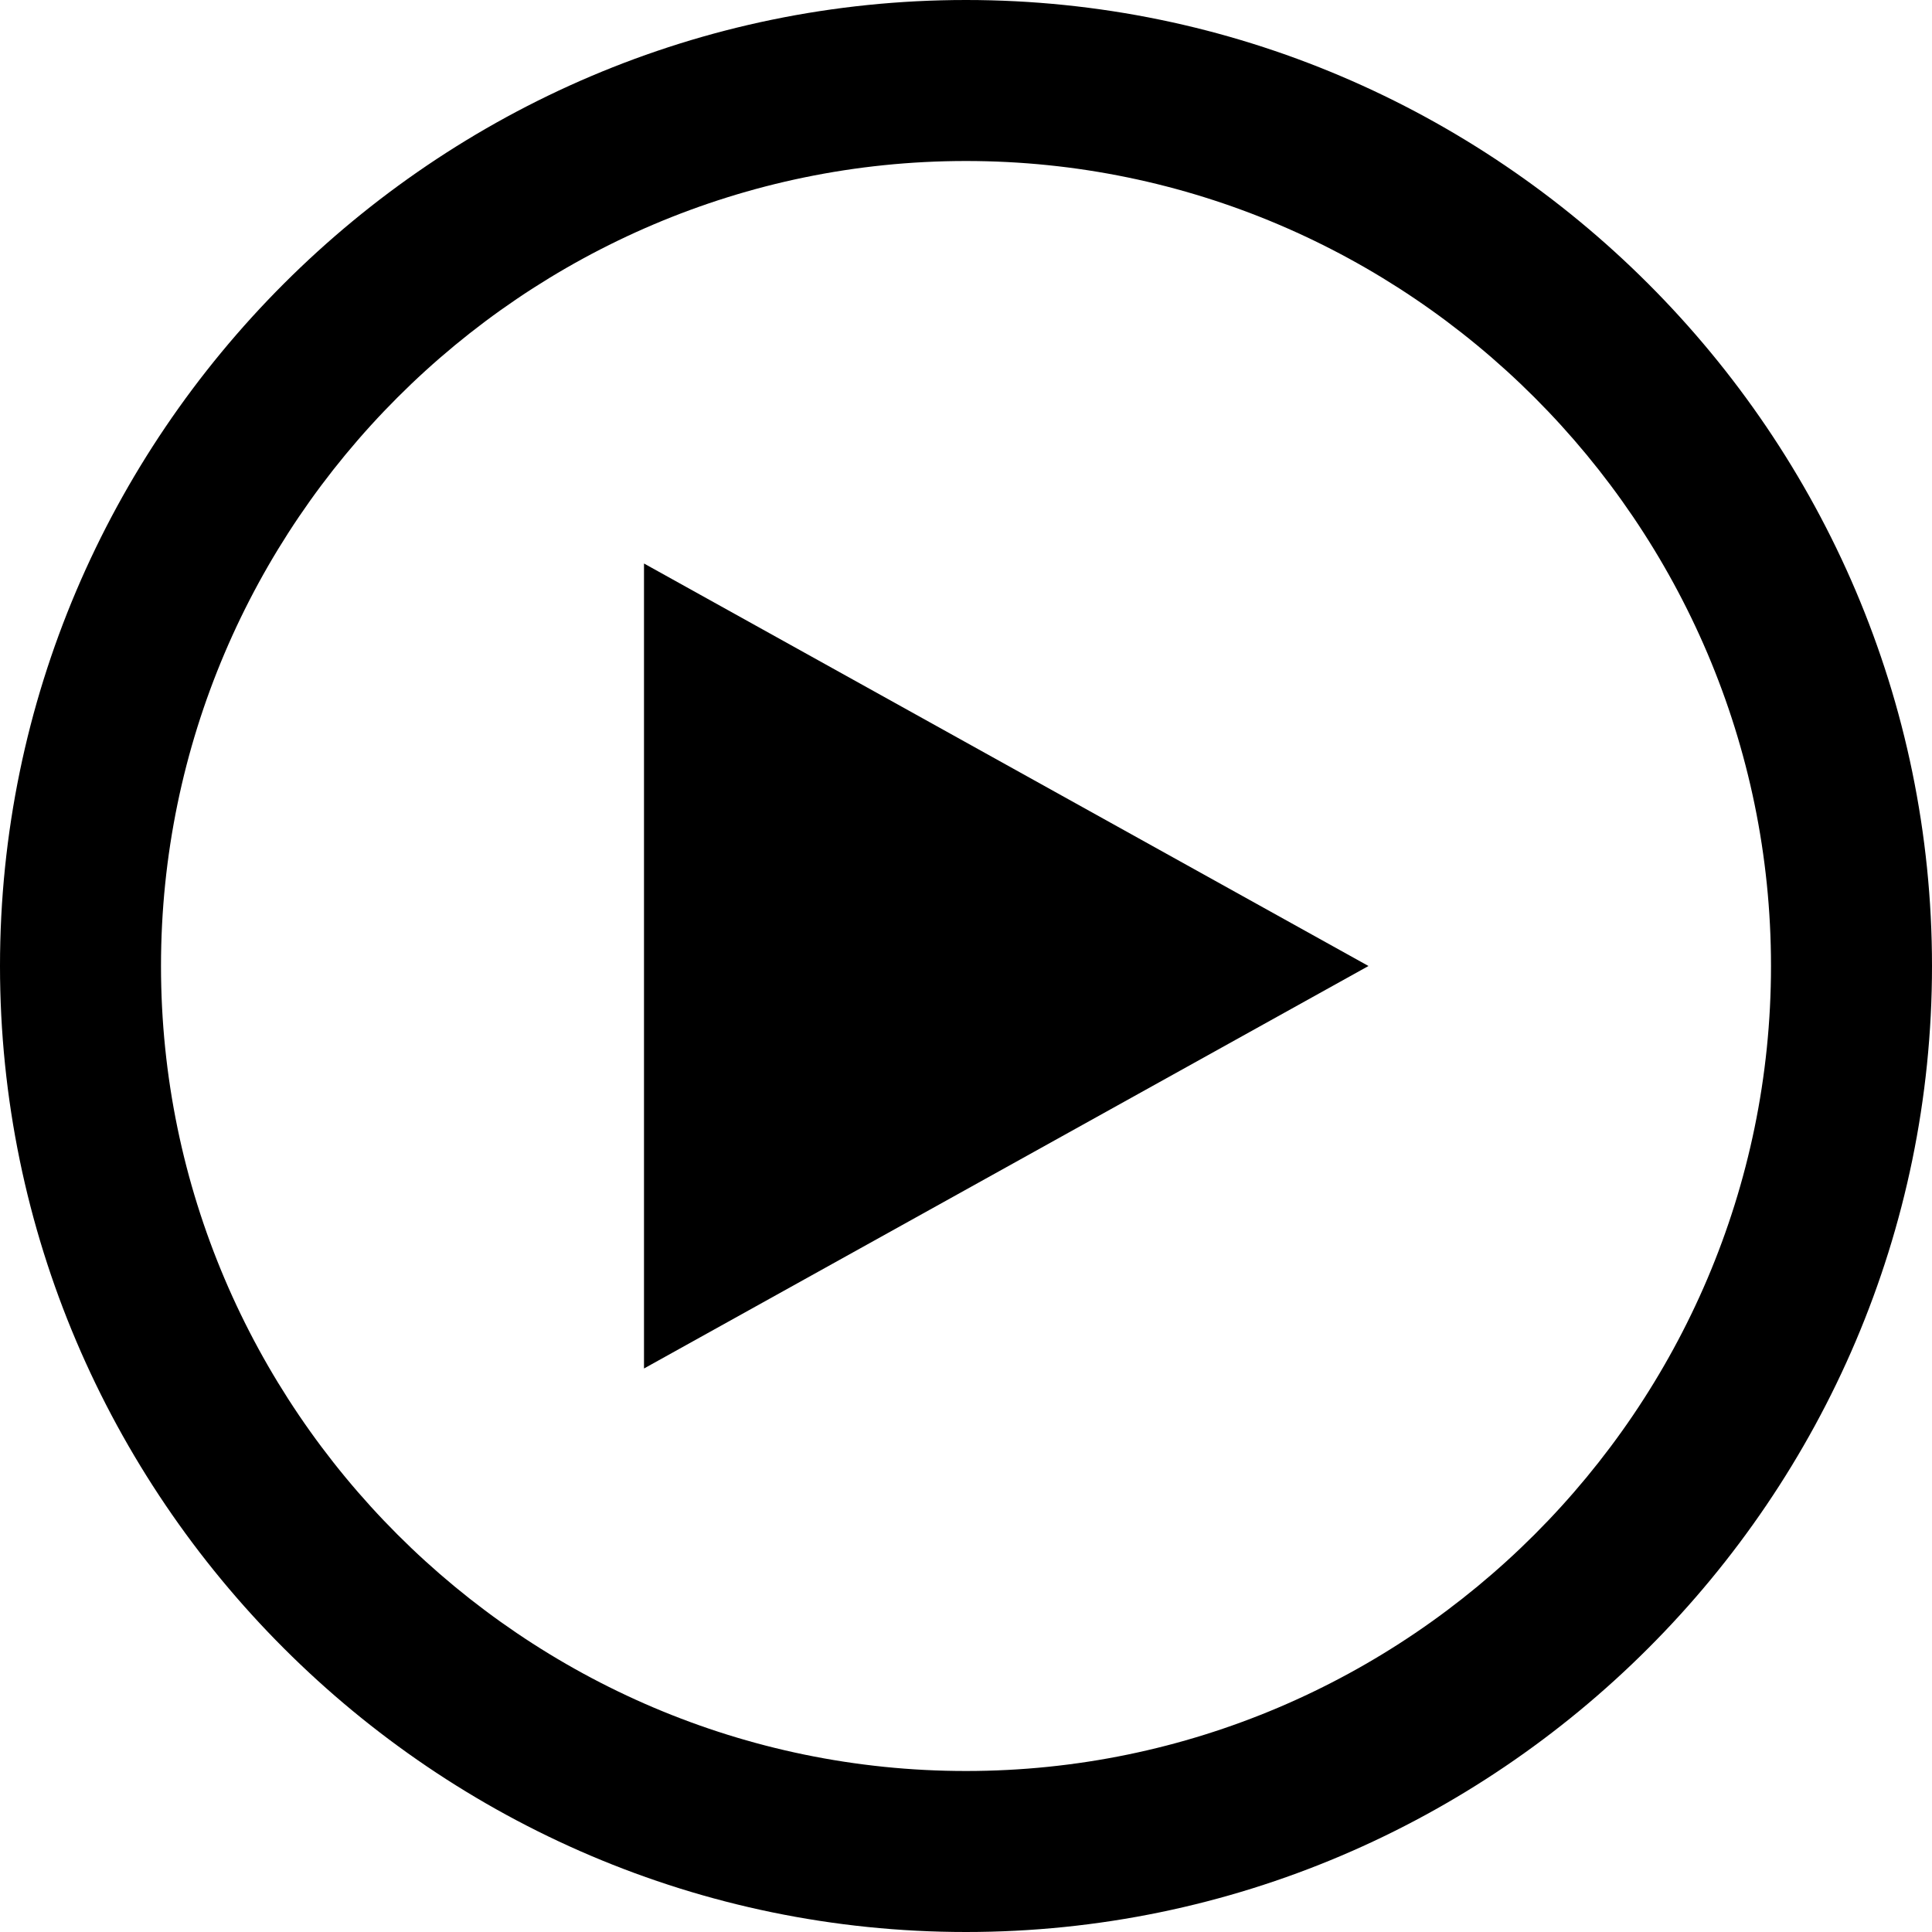
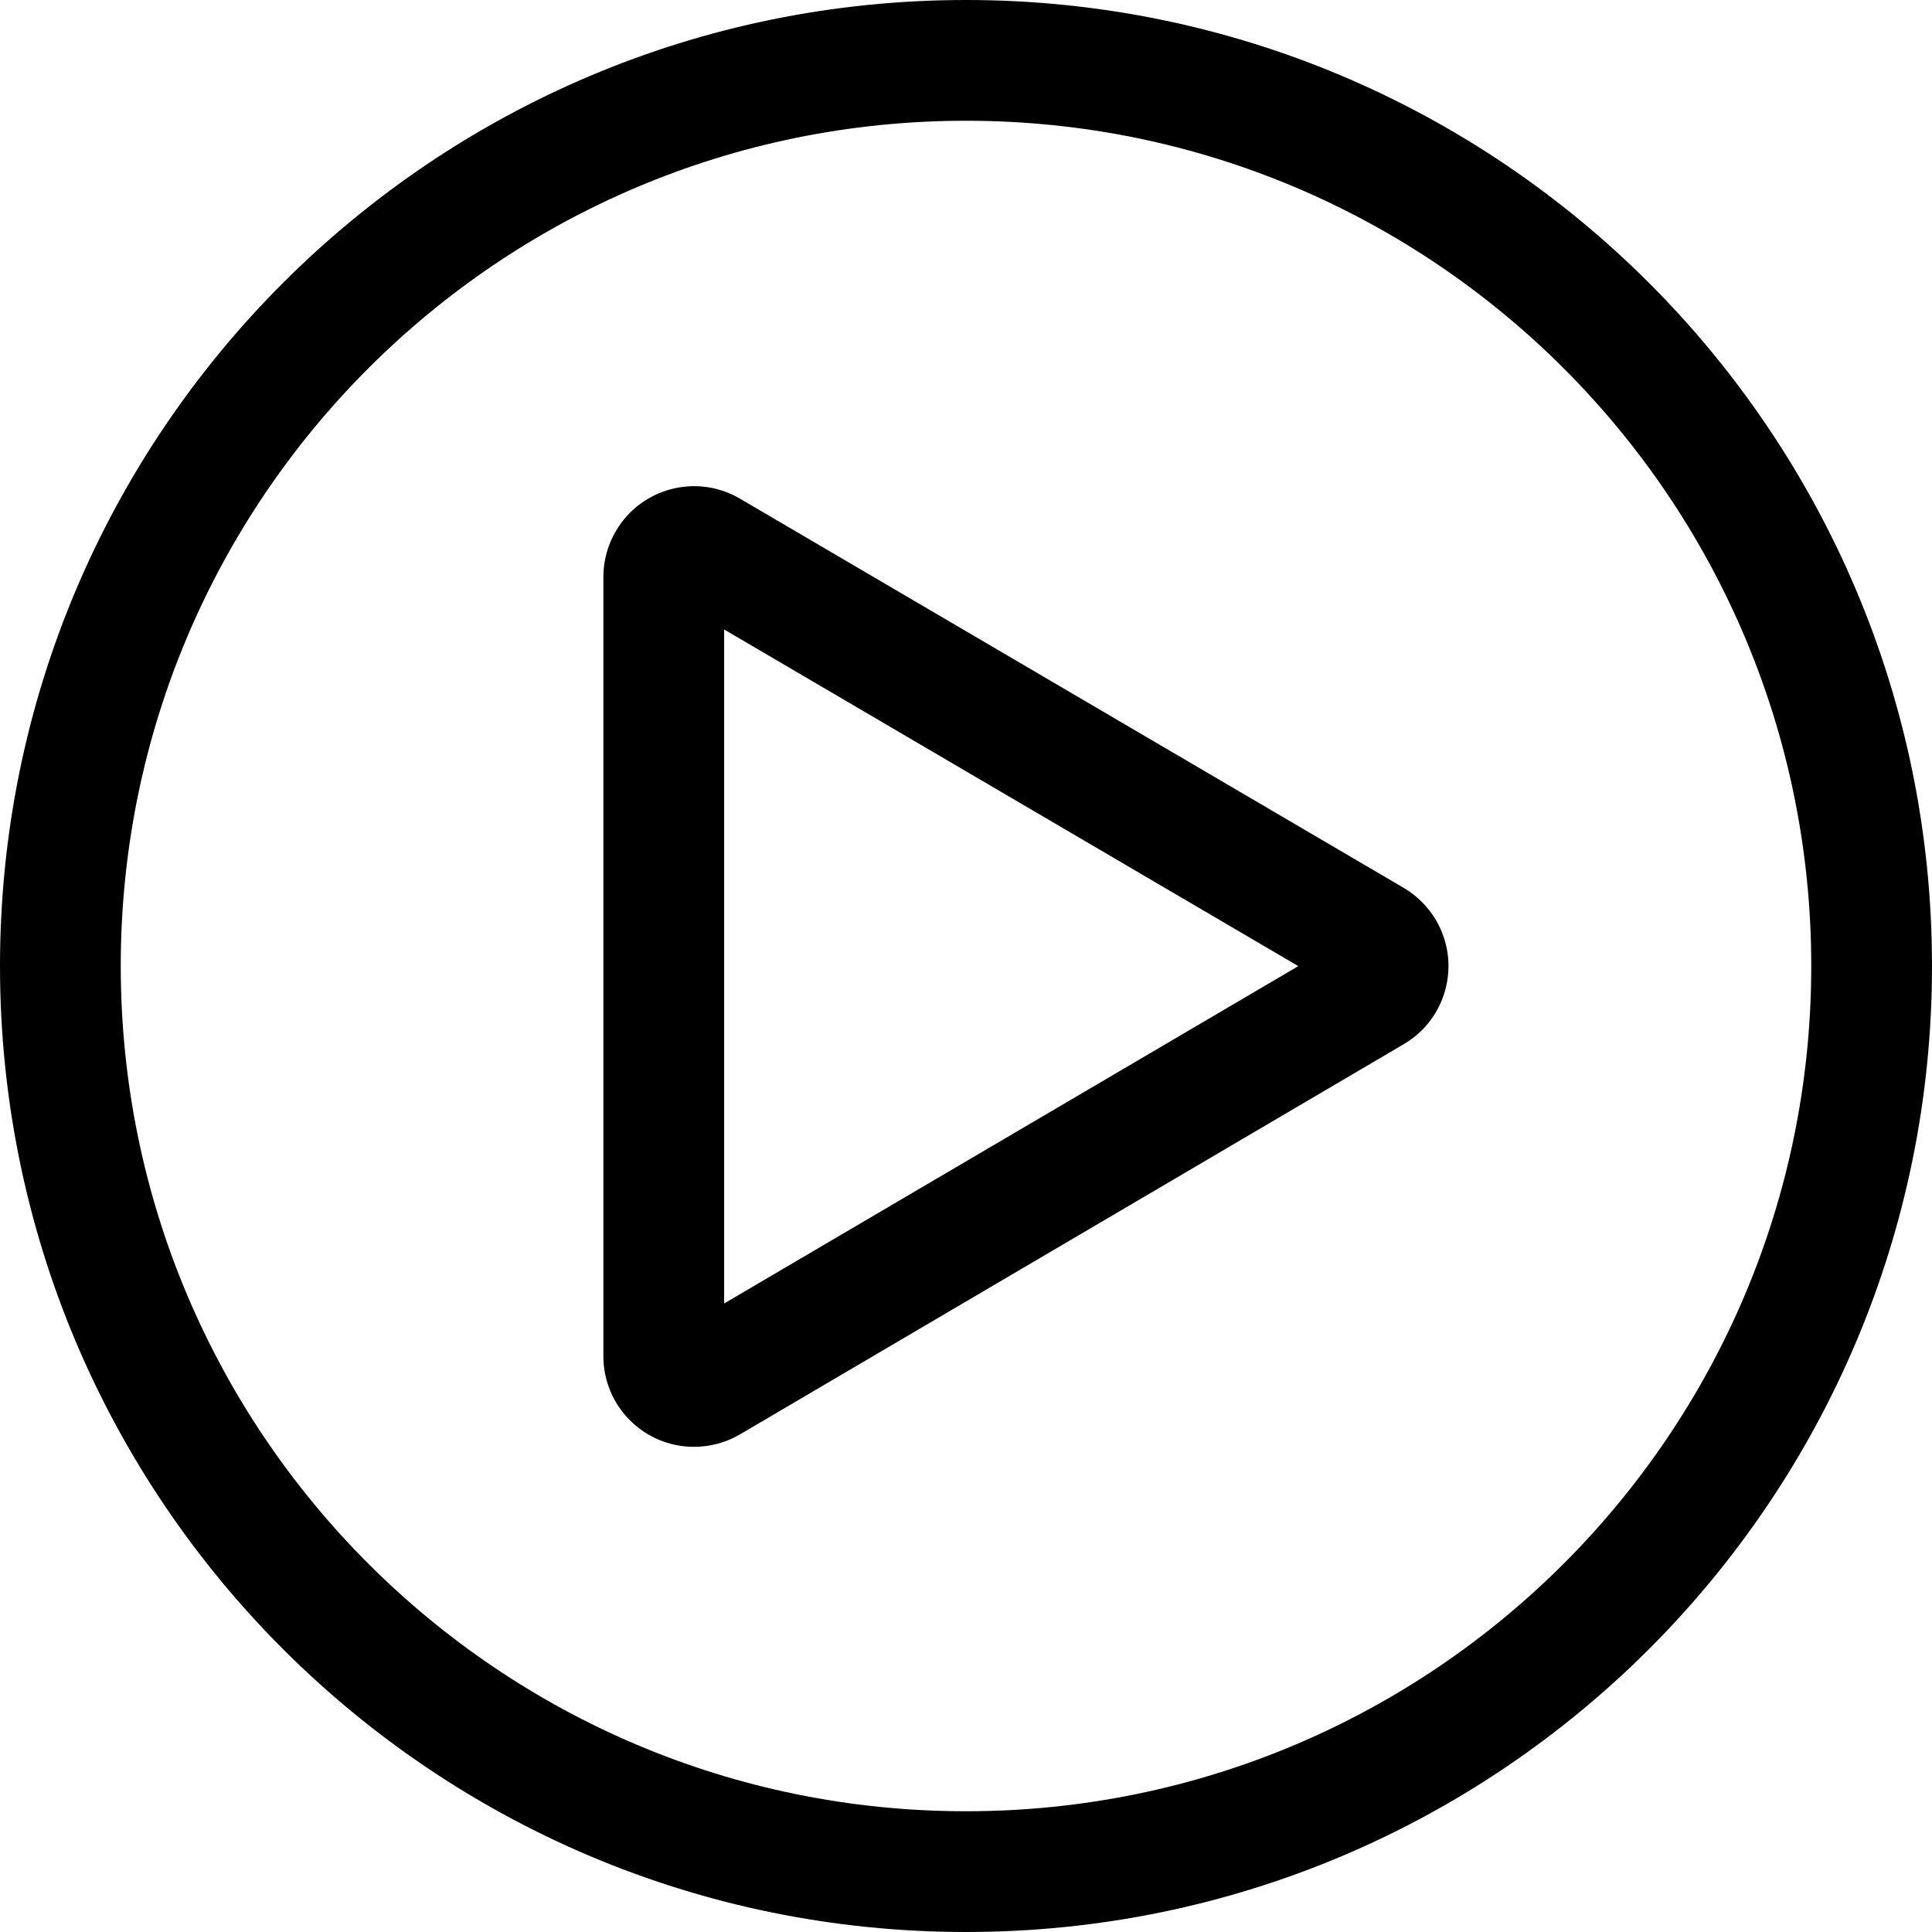
- <svg xmlns="http://www.w3.org/2000/svg" width="24px" height="24px" viewBox="0 0 24 24" version="1.1" fill-rule="evenodd">
-   <polygon id="Shape_1_" fill="#000000" points="8 17 17 12 8 7" />
-   <path d="M12,2 C17.5,2 22,6.5 22,12 C22,17.5 17.5,22 12,22 C6.5,22 2,17.5 2,12 C2,6.5 6.5,2 12,2 L12,2 Z M12,0 C5.4,0 0,5.4 0,12 C0,18.6 5.4,24 12,24 C18.6,24 24,18.6 24,12 C24,5.4 18.6,0 12,0 L12,0 L12,0 Z" id="Shape" fill="#000000" />
+ <svg xmlns="http://www.w3.org/2000/svg" width="16px" height="16px" viewBox="0 0 16 16" version="1.1">
+   <defs />
+   <path d="M8,15 C11.866,15 15,11.866 15,8 C15,4.134 11.866,1 8,1 C4.134,1 1,4.134 1,8 C1,11.866 4.134,15 8,15 Z M8,16 C3.582,16 0,12.418 0,8 C0,3.582 3.582,0 8,0 C12.418,0 16,3.582 16,8 C16,12.418 12.418,16 8,16 Z" id="Oval-13" fill="#000000" fill-rule="nonzero" />
+   <path d="M4.997,4.776 C4.997,4.643 5.033,4.512 5.101,4.397 C5.31,4.04 5.77,3.92 6.127,4.129 L11.625,7.353 C11.735,7.418 11.827,7.51 11.892,7.62 C12.102,7.977 11.983,8.437 11.626,8.647 L6.128,11.879 C6.012,11.947 5.881,11.982 5.747,11.982 C5.333,11.982 4.997,11.646 4.997,11.232 L4.997,4.776 Z M5.997,10.795 L10.752,8.001 L5.997,5.213 L5.997,10.795 Z" id="Path-33" fill="#000000" fill-rule="nonzero" />
</svg>
